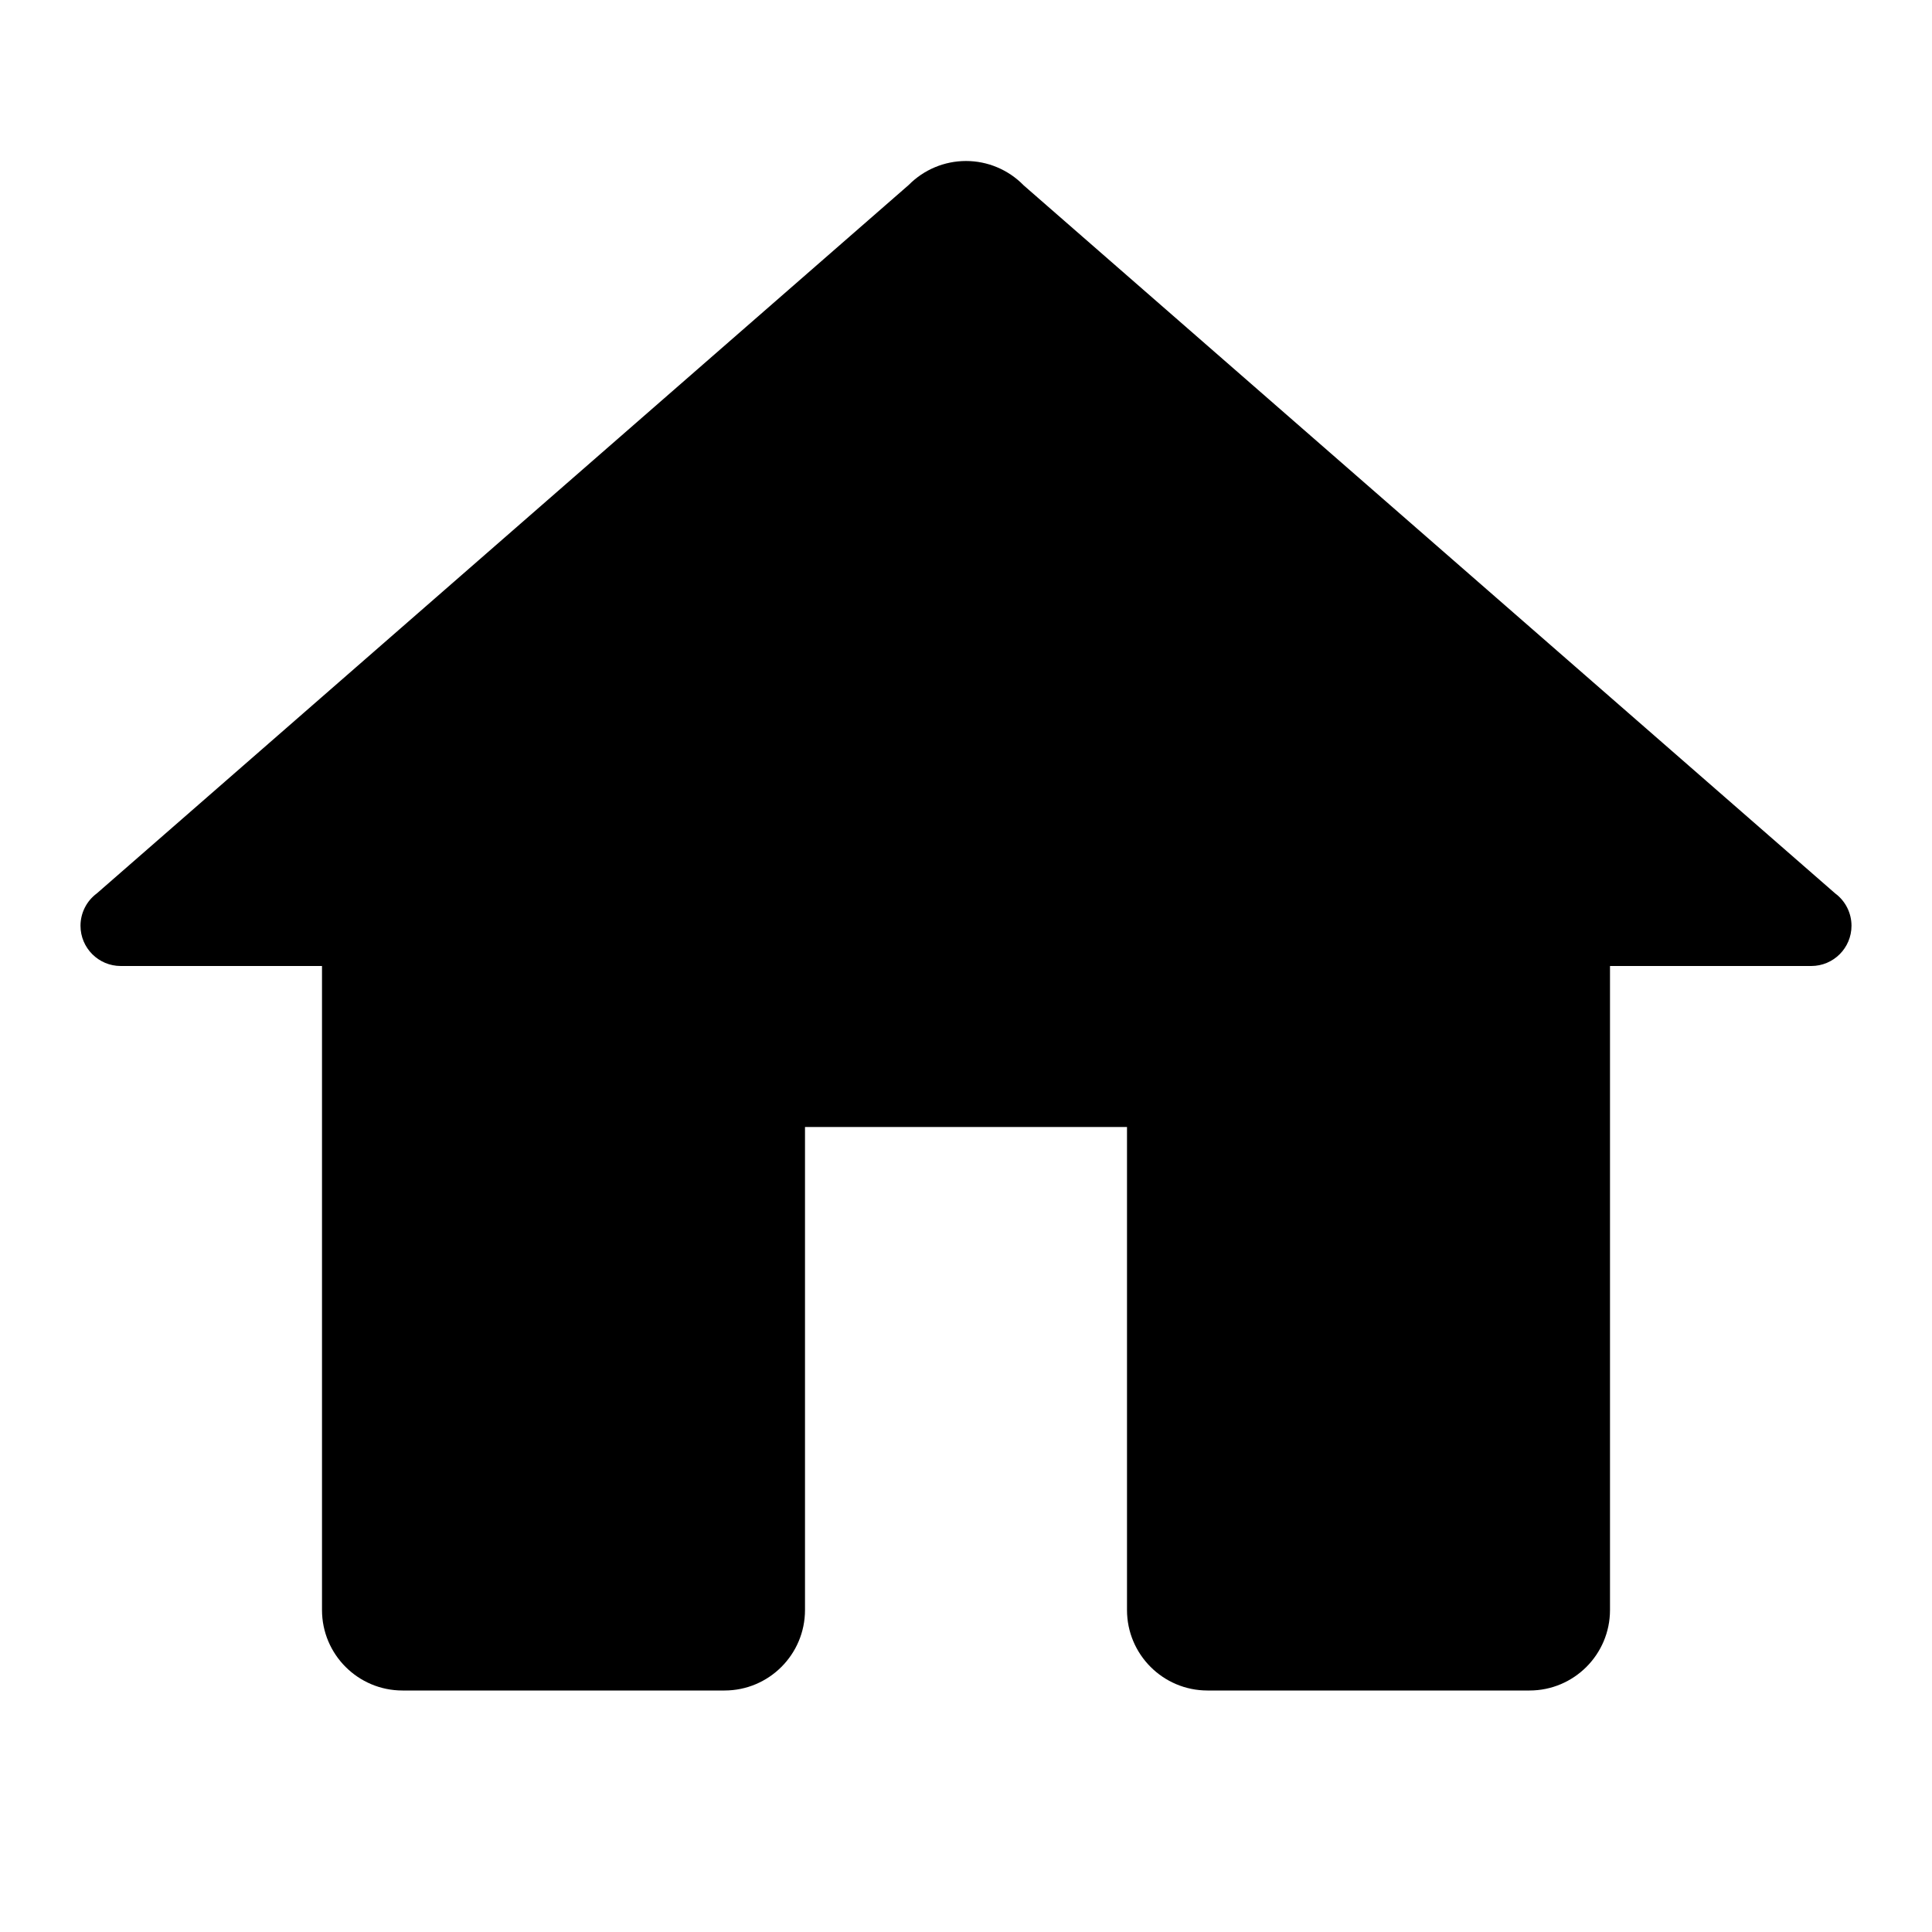
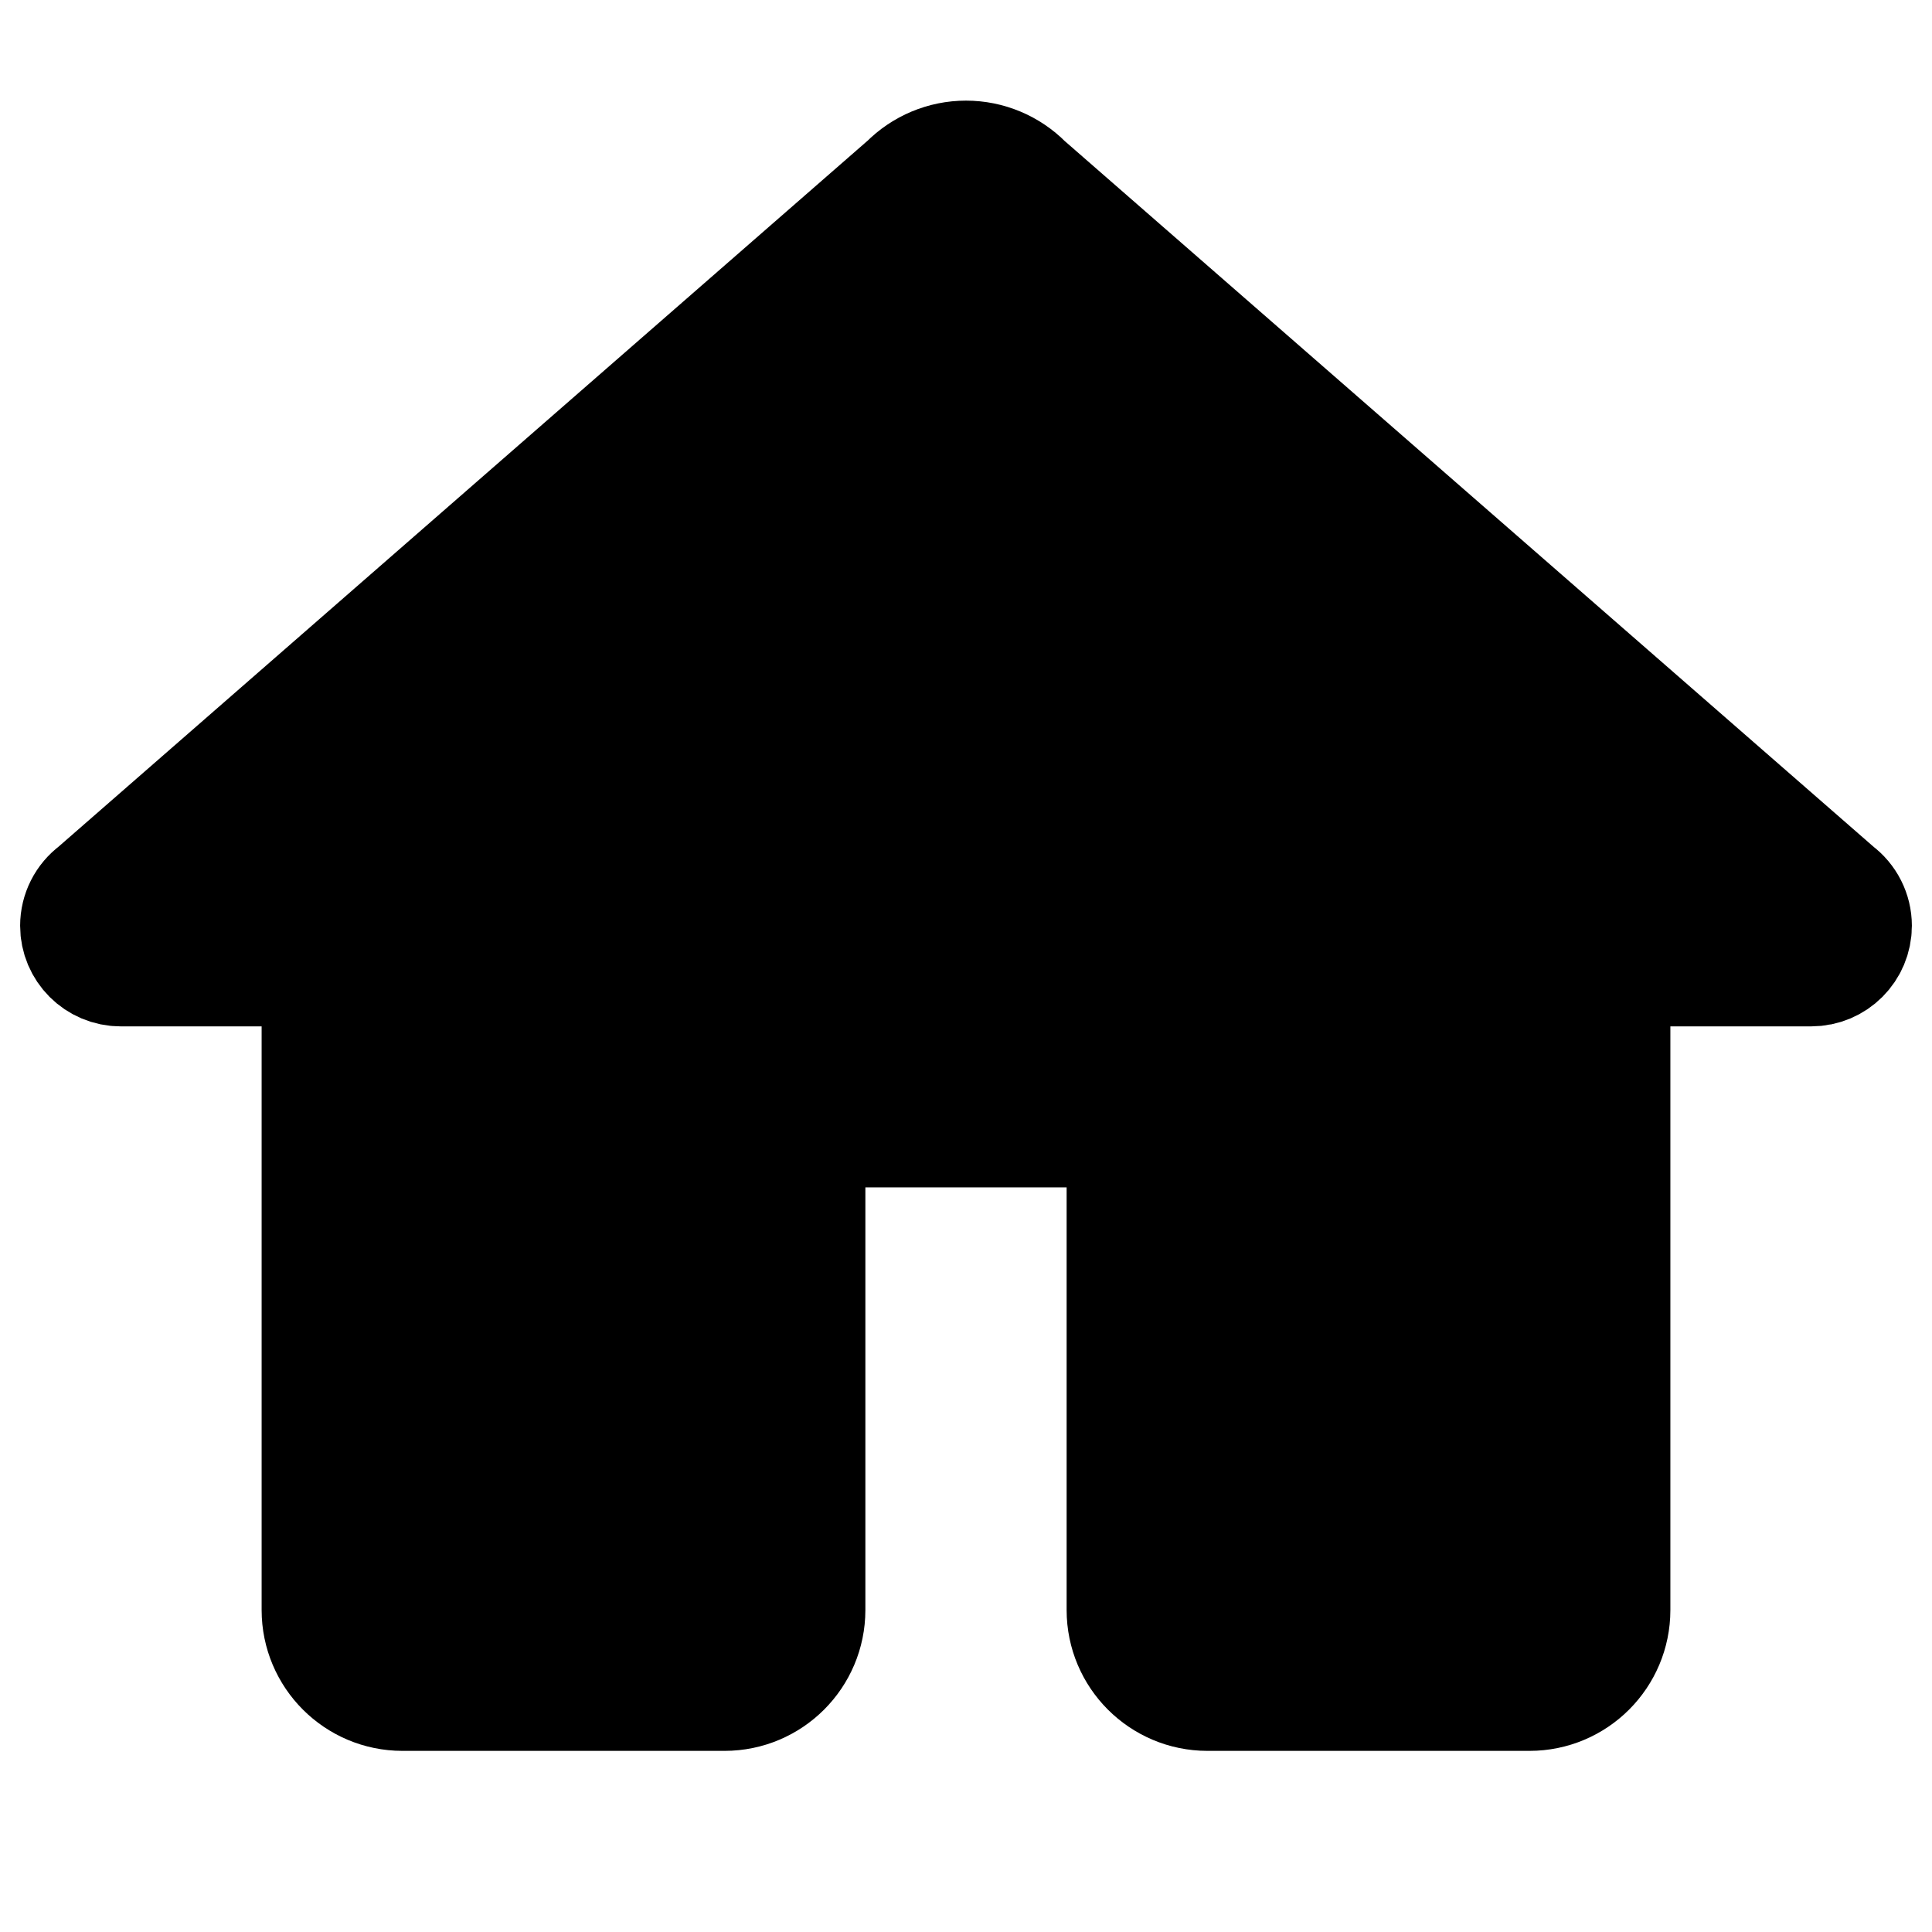
- <svg xmlns="http://www.w3.org/2000/svg" x="0px" y="0px" width="100" height="100" fill="currentColor" viewBox="0 0 24 24">
+ <svg xmlns="http://www.w3.org/2000/svg" aria-hidden="true" focusable="false" stroke="currentColor" stroke-width="1.5" viewBox="0 0 24 24" fill="currentColor">
  <path d="M 12 2 A 1 1 0 0 0 11.289 2.297 L 1.203 11.098 A 0.5 0.5 0 0 0 1 11.5 A 0.5 0.5 0 0 0 1.5 12 L 4 12 L 4 20 C 4 20.552 4.448 21 5 21 L 9 21 C 9.552 21 10 20.552 10 20 L 10 14 L 14 14 L 14 20 C 14 20.552 14.448 21 15 21 L 19 21 C 19.552 21 20 20.552 20 20 L 20 12 L 22.5 12 A 0.5 0.5 0 0 0 23 11.5 A 0.5 0.5 0 0 0 22.797 11.098 L 12.717 2.303 A 1 1 0 0 0 12.711 2.297 A 1 1 0 0 0 12 2 z" />
</svg>
